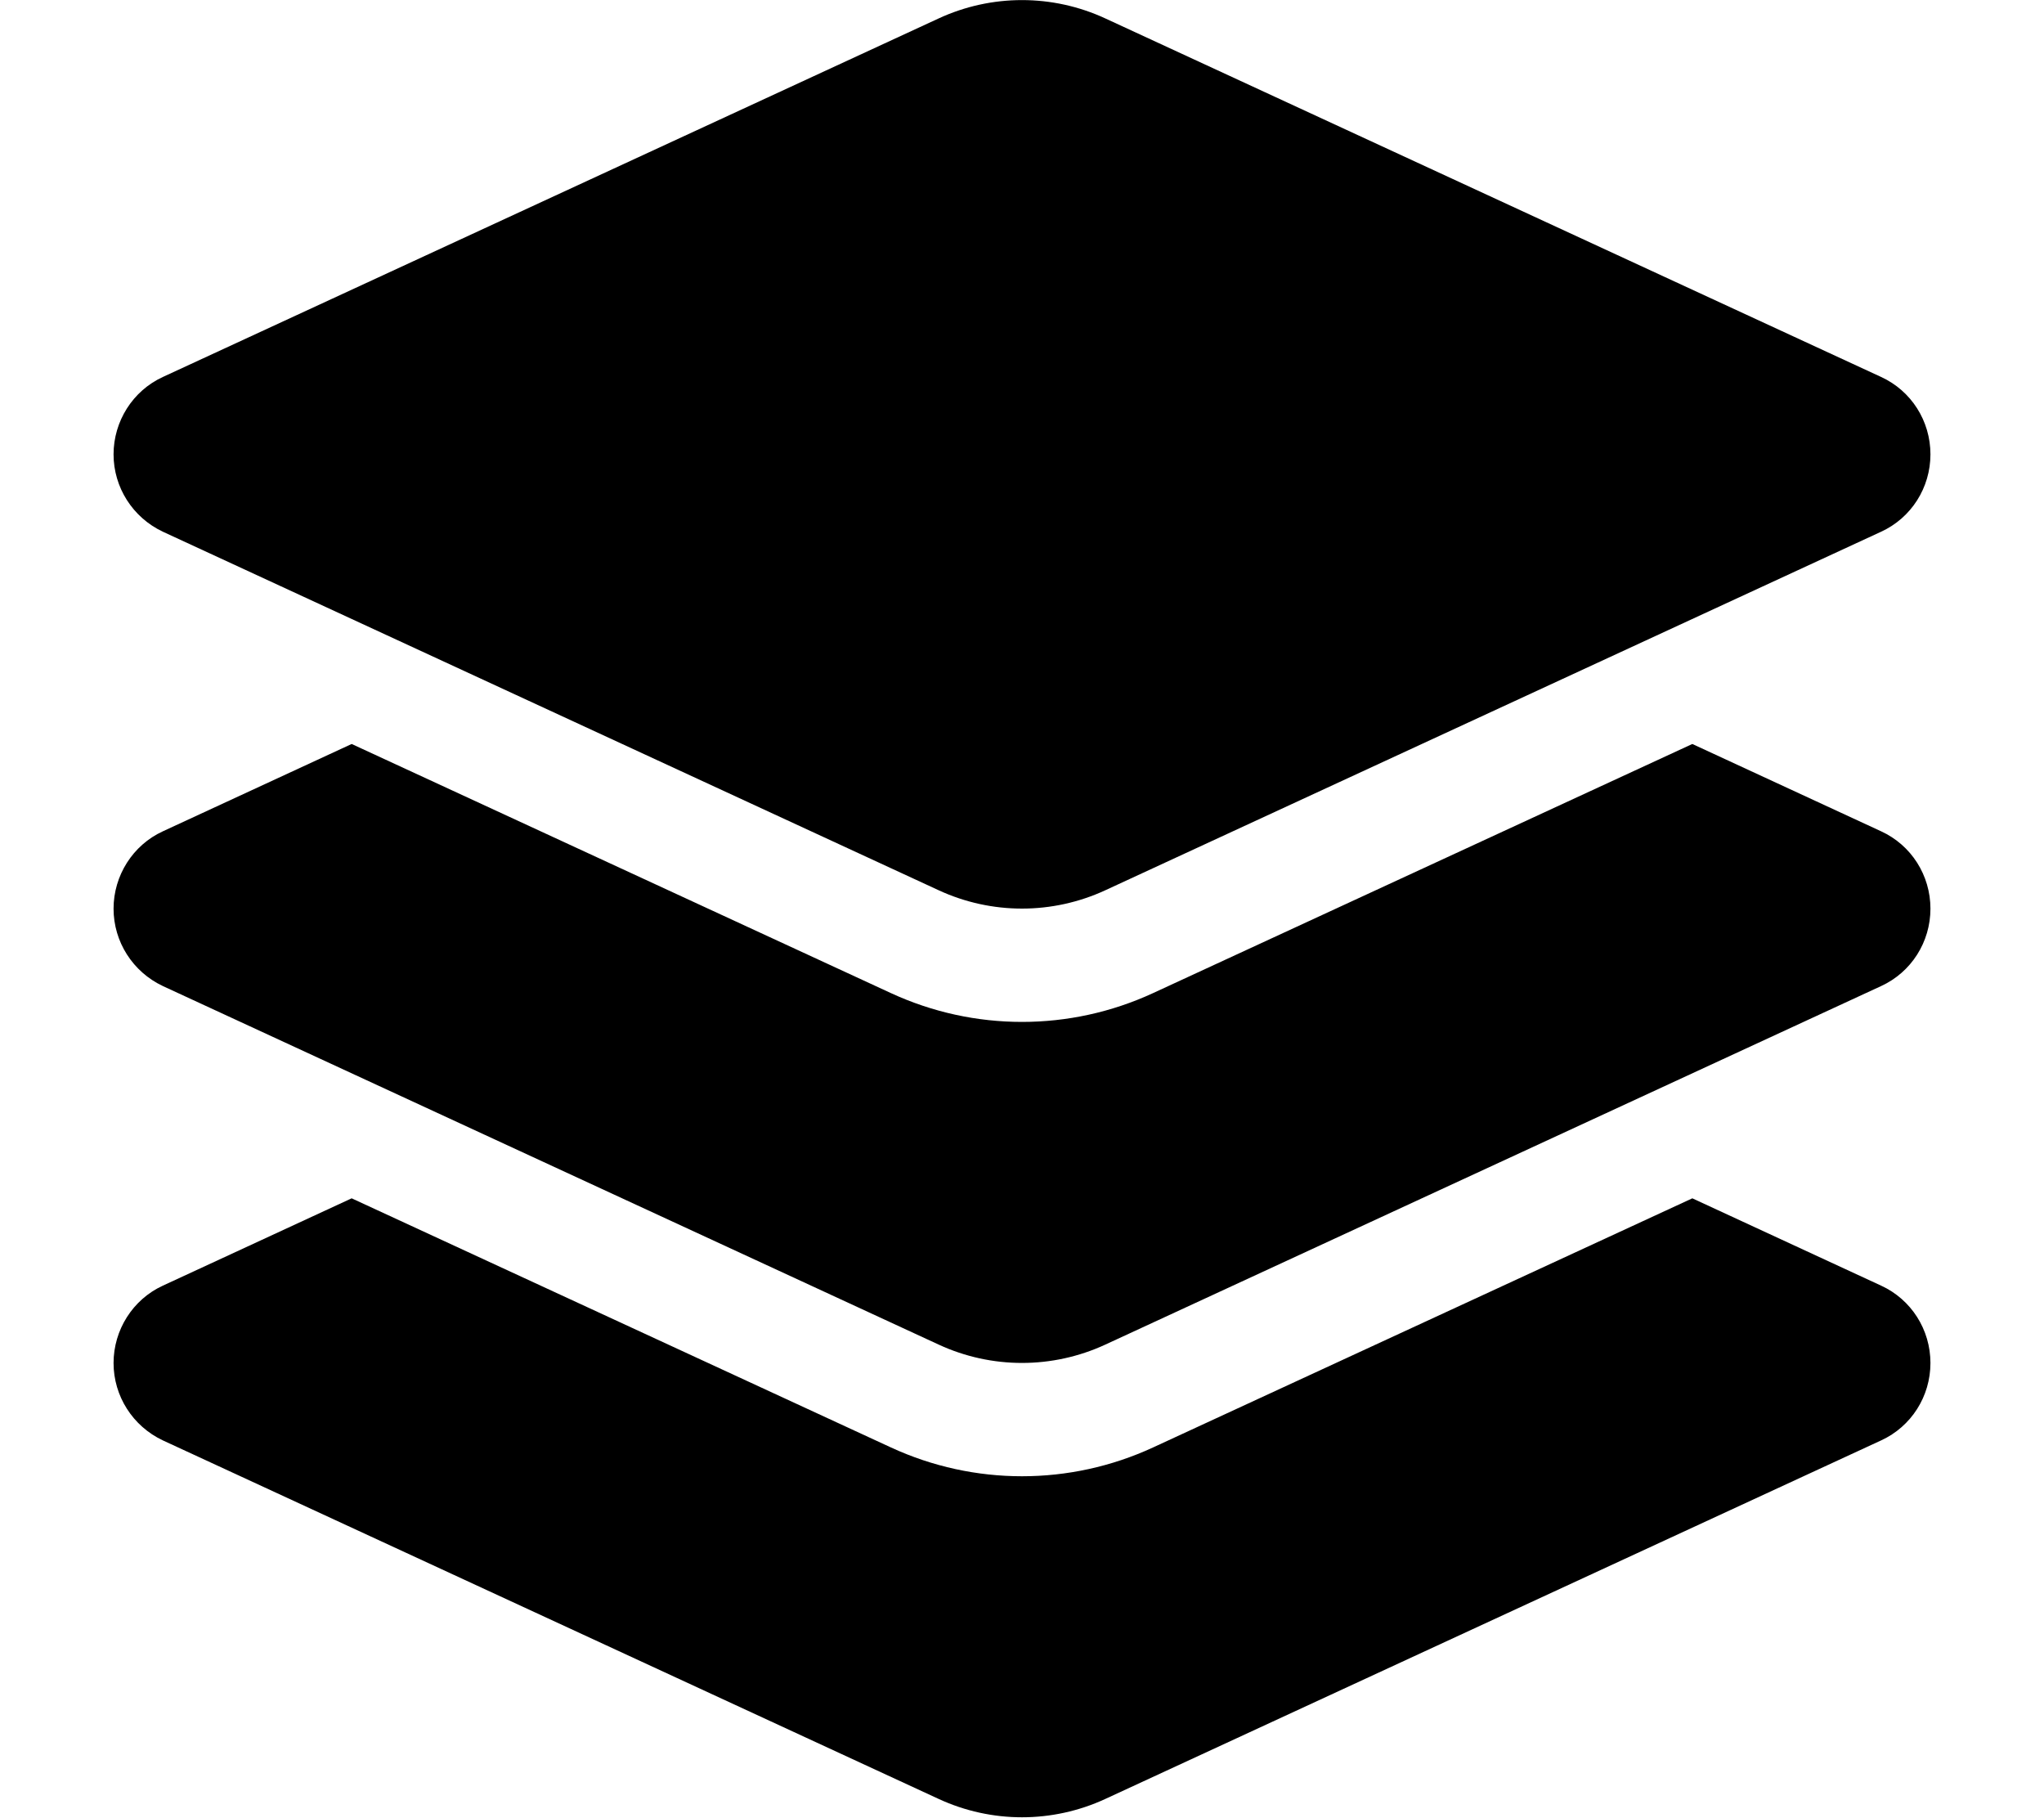
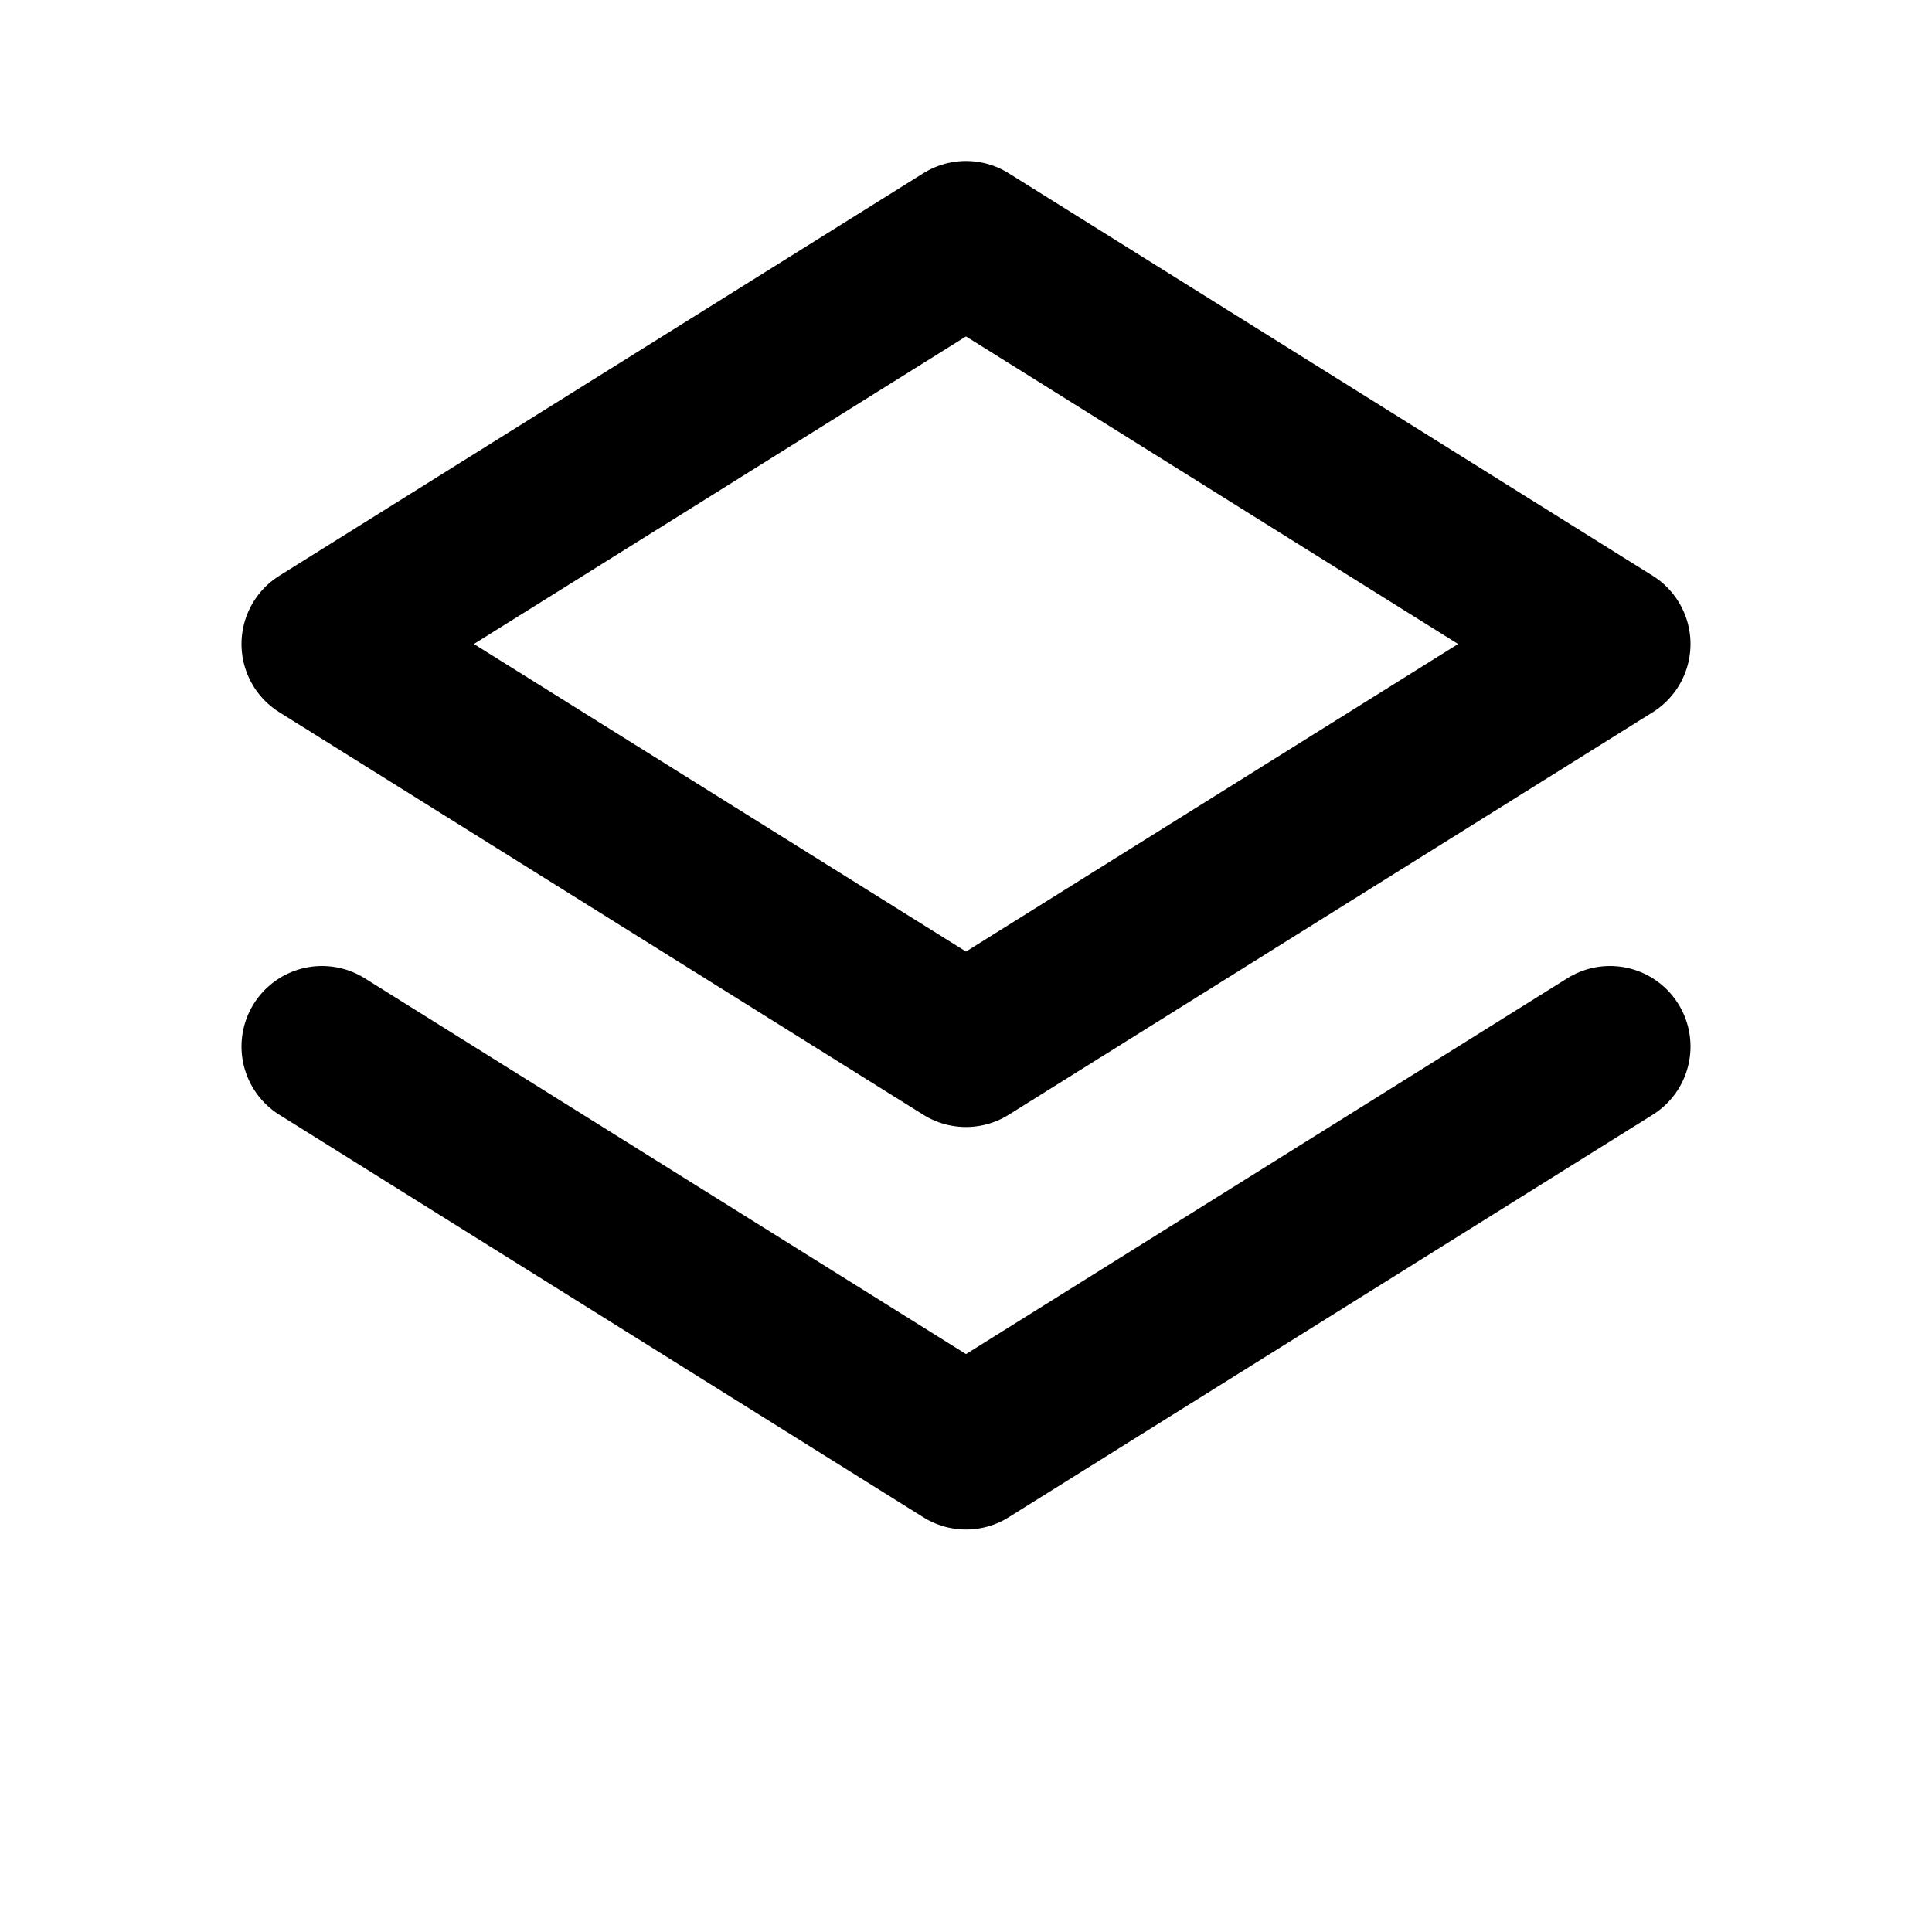
- <svg xmlns="http://www.w3.org/2000/svg" viewBox="0 0 576 512">
-   <path d="M264.5 5.2c14.9-6.9 32.1-6.9 47 0l218.6 101c8.5 3.9 13.9 12.4 13.9 21.8s-5.4 17.9-13.9 21.8l-218.6 101c-14.9 6.9-32.1 6.9-47 0L45.9 149.8C37.4 145.8 32 137.3 32 128s5.4-17.9 13.9-21.8L264.5 5.2zM476.9 209.6l53.2 24.6c8.5 3.9 13.9 12.4 13.9 21.8s-5.4 17.9-13.9 21.8l-218.6 101c-14.9 6.9-32.1 6.9-47 0L45.9 277.8C37.4 273.8 32 265.3 32 256s5.4-17.9 13.9-21.8l53.2-24.6 152 70.2c23.4 10.8 50.4 10.8 73.8 0l152-70.2zm-152 198.2l152-70.2 53.2 24.6c8.5 3.9 13.9 12.4 13.9 21.8s-5.4 17.9-13.9 21.8l-218.6 101c-14.9 6.9-32.1 6.9-47 0L45.9 405.8C37.4 401.8 32 393.3 32 384s5.4-17.9 13.9-21.8l53.2-24.6 152 70.2c23.4 10.8 50.4 10.8 73.8 0z" />
+ <svg xmlns="http://www.w3.org/2000/svg" viewBox="0 0 24 24" fill="none" stroke="currentColor" stroke-width="2" stroke-linecap="round" stroke-linejoin="round">
+   <path d="M12 3l8 5-8 5-8-5 8-5z" />
+   <path d="M4 13l8 5 8-5" />
</svg>
